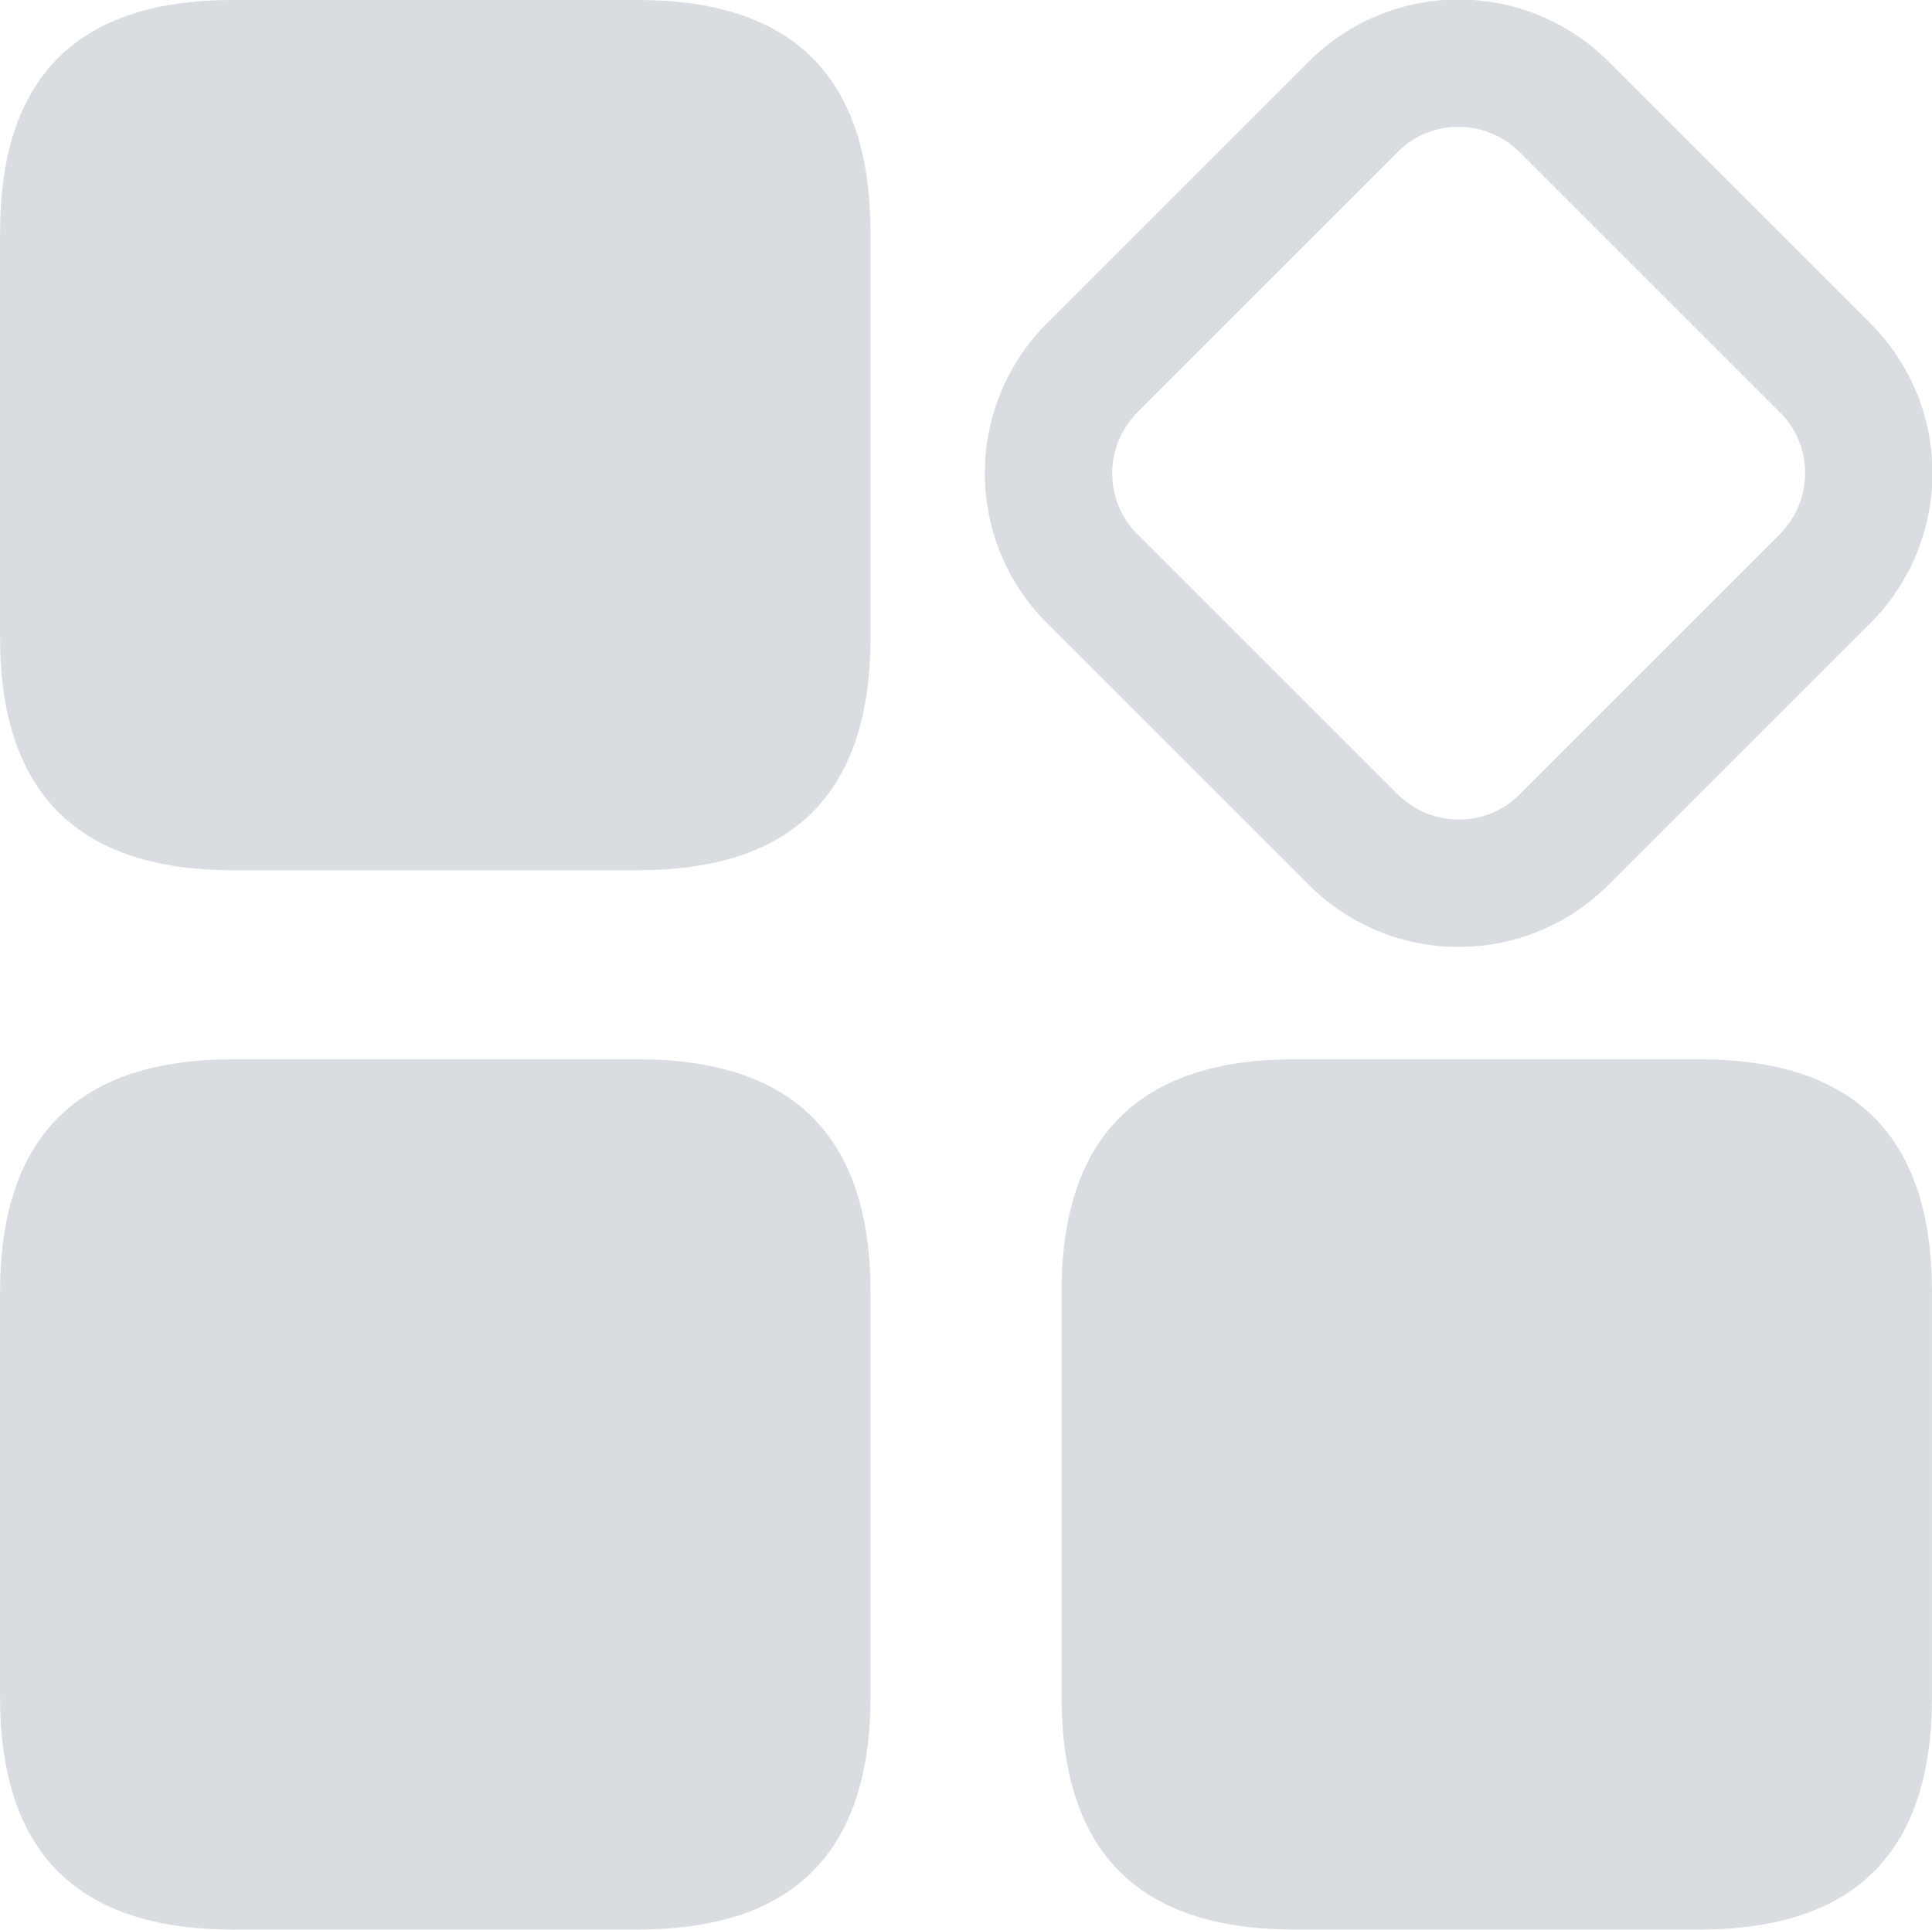
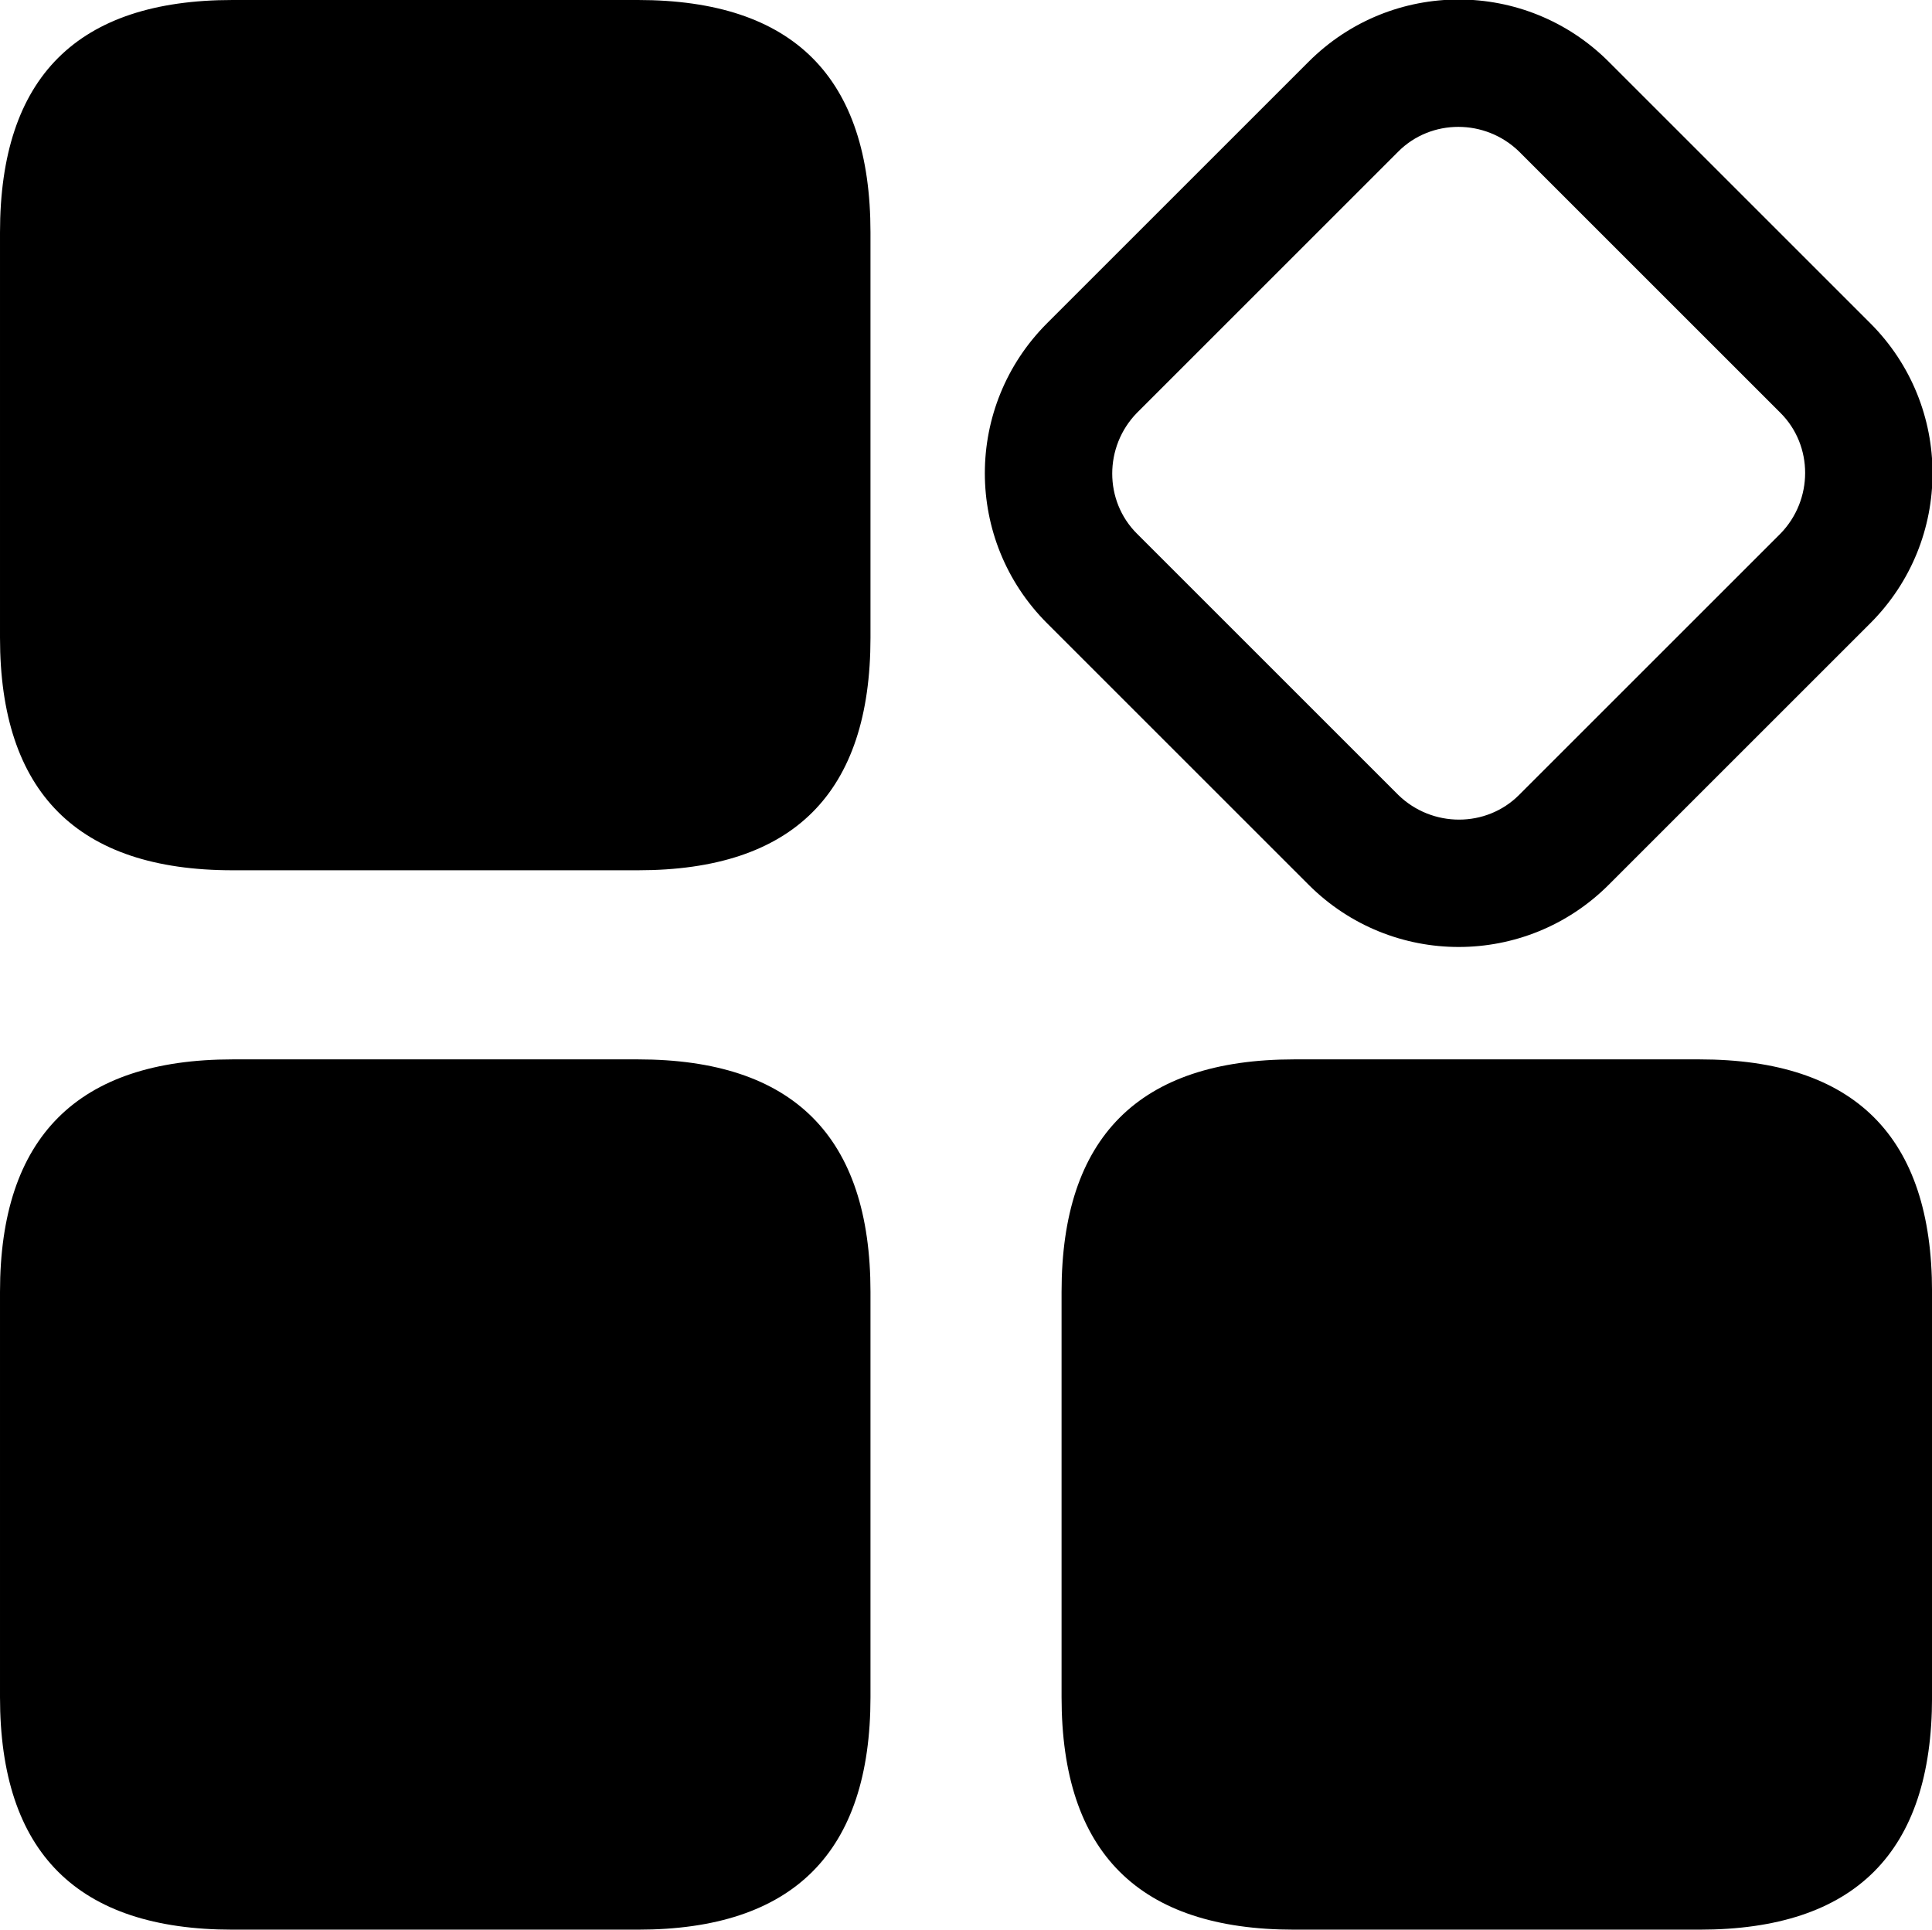
- <svg xmlns="http://www.w3.org/2000/svg" class="icon" width="48px" height="47.95px" viewBox="0 0 1025 1024" version="1.1">
-   <path fill="#D9DDE1" d="M741.888 80.384c17.408-17.408 46.08-17.408 64 0l138.752 138.752c17.408 17.408 17.408 46.08 0 64l-138.752 138.752c-17.408 17.408-46.08 17.408-64 0l-138.752-138.752c-17.408-17.408-17.408-46.08 0-64l138.752-138.752m-47.616-47.616l-138.752 138.752c-44.032 44.032-44.032 115.2 0 159.232l138.752 138.752c44.032 44.032 115.2 44.032 159.232 0l138.752-138.752c44.032-44.032 44.032-115.2 0-159.232L853.504 32.768c-44.032-44.032-115.2-44.032-159.232 0zM123.392 0h215.04c82.432 0 123.392 40.96 123.392 123.392v215.04c0 82.432-40.96 123.392-123.392 123.392h-215.04C40.96 461.824 0 420.352 0 338.432v-215.04C0 40.96 40.96 0 123.392 0zM123.392 562.176h215.04c82.432 0 123.392 40.96 123.392 123.392v215.04c0 82.432-40.96 123.392-123.392 123.392h-215.04C40.96 1024 0 983.04 0 900.608v-215.04c0-81.92 40.96-123.392 123.392-123.392zM686.592 562.176h215.04c82.432 0 123.392 40.96 123.392 123.392v215.04c0 82.432-40.96 123.392-123.392 123.392h-215.04c-82.432 0-123.392-40.96-123.392-123.392v-215.04c0-81.92 40.96-123.392 123.392-123.392z" />
+ <svg xmlns="http://www.w3.org/2000/svg" t="1601259748039" class="icon" viewBox="0 0 1025 1024" version="1.1" p-id="20834" width="48.047" height="48">
+   <defs>
+     <style type="text/css" />
+   </defs>
+   <path d="M741.888 80.384c17.408-17.408 46.08-17.408 64 0l138.752 138.752c17.408 17.408 17.408 46.08 0 64l-138.752 138.752c-17.408 17.408-46.08 17.408-64 0l-138.752-138.752c-17.408-17.408-17.408-46.08 0-64l138.752-138.752m-47.616-47.616l-138.752 138.752c-44.032 44.032-44.032 115.2 0 159.232l138.752 138.752c44.032 44.032 115.2 44.032 159.232 0l138.752-138.752c44.032-44.032 44.032-115.2 0-159.232L853.504 32.768c-44.032-44.032-115.2-44.032-159.232 0zM123.392 0h215.04c82.432 0 123.392 40.96 123.392 123.392v215.04c0 82.432-40.96 123.392-123.392 123.392h-215.04C40.96 461.824 0 420.352 0 338.432v-215.04C0 40.96 40.96 0 123.392 0zM123.392 562.176h215.04c82.432 0 123.392 40.96 123.392 123.392v215.04c0 82.432-40.96 123.392-123.392 123.392h-215.04C40.96 1024 0 983.04 0 900.608v-215.04c0-81.92 40.96-123.392 123.392-123.392zM686.592 562.176h215.04c82.432 0 123.392 40.96 123.392 123.392v215.04c0 82.432-40.96 123.392-123.392 123.392h-215.04c-82.432 0-123.392-40.96-123.392-123.392v-215.04c0-81.92 40.96-123.392 123.392-123.392z" p-id="20835" />
</svg>
